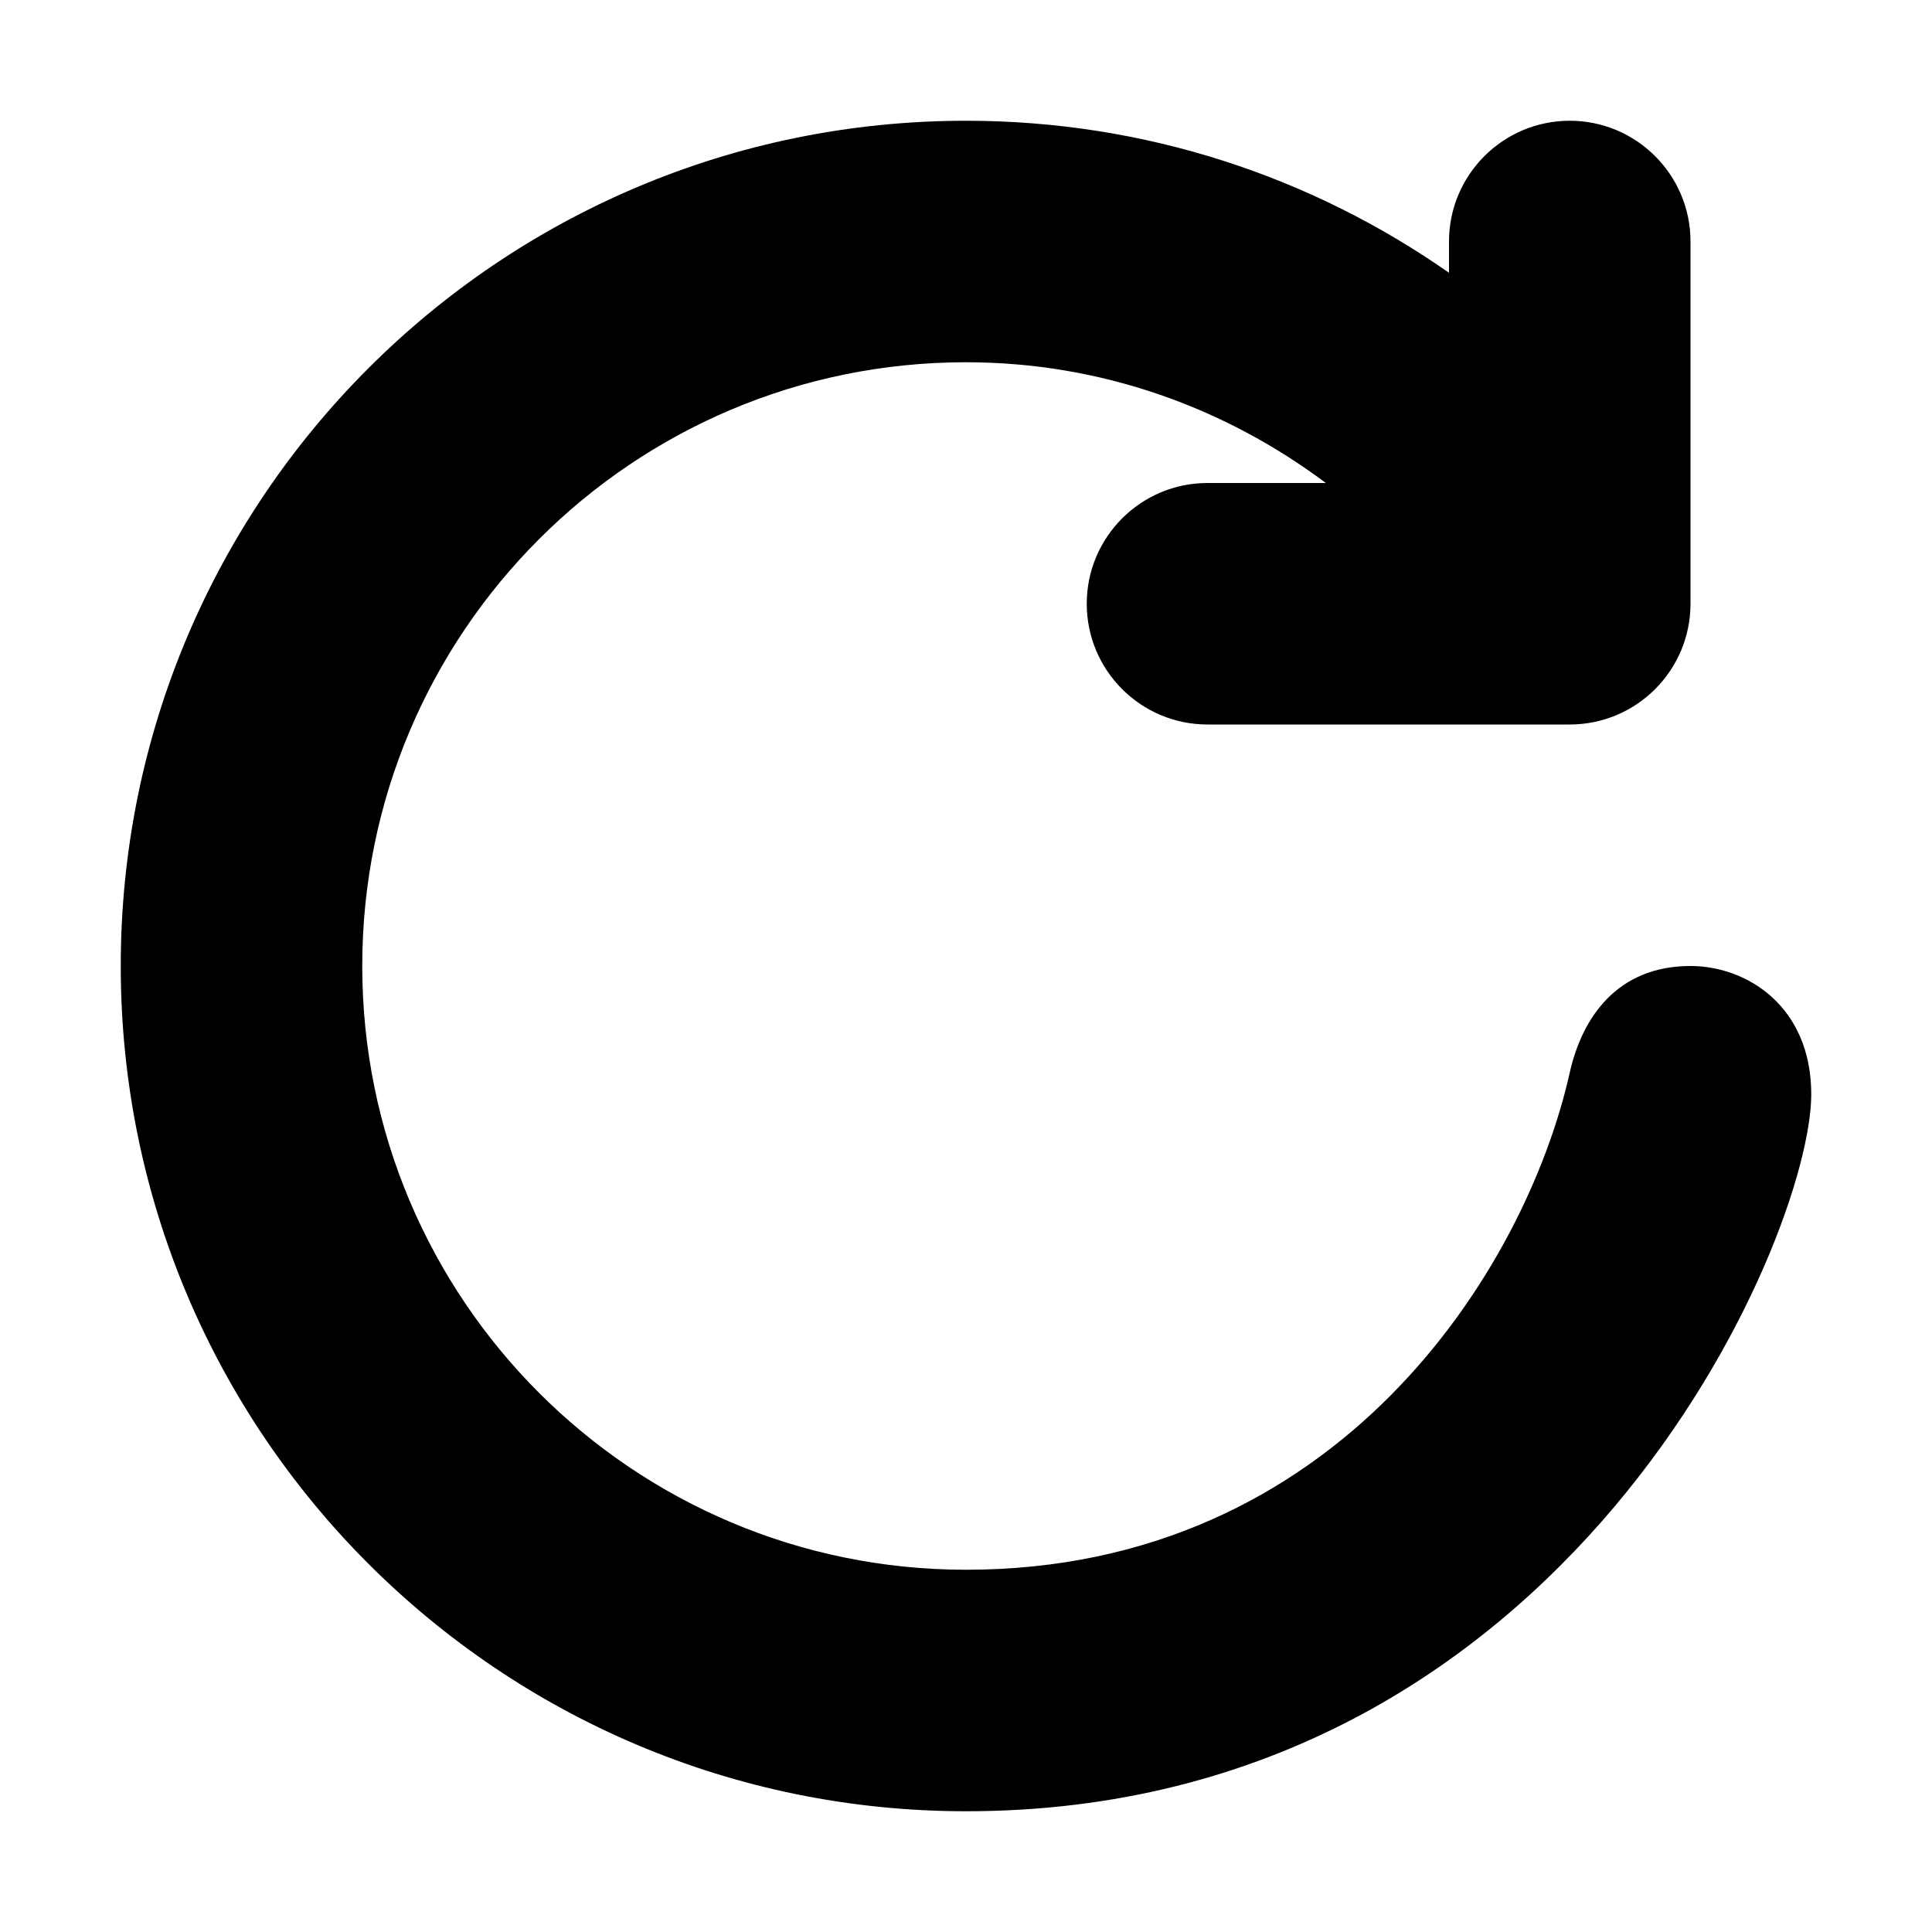
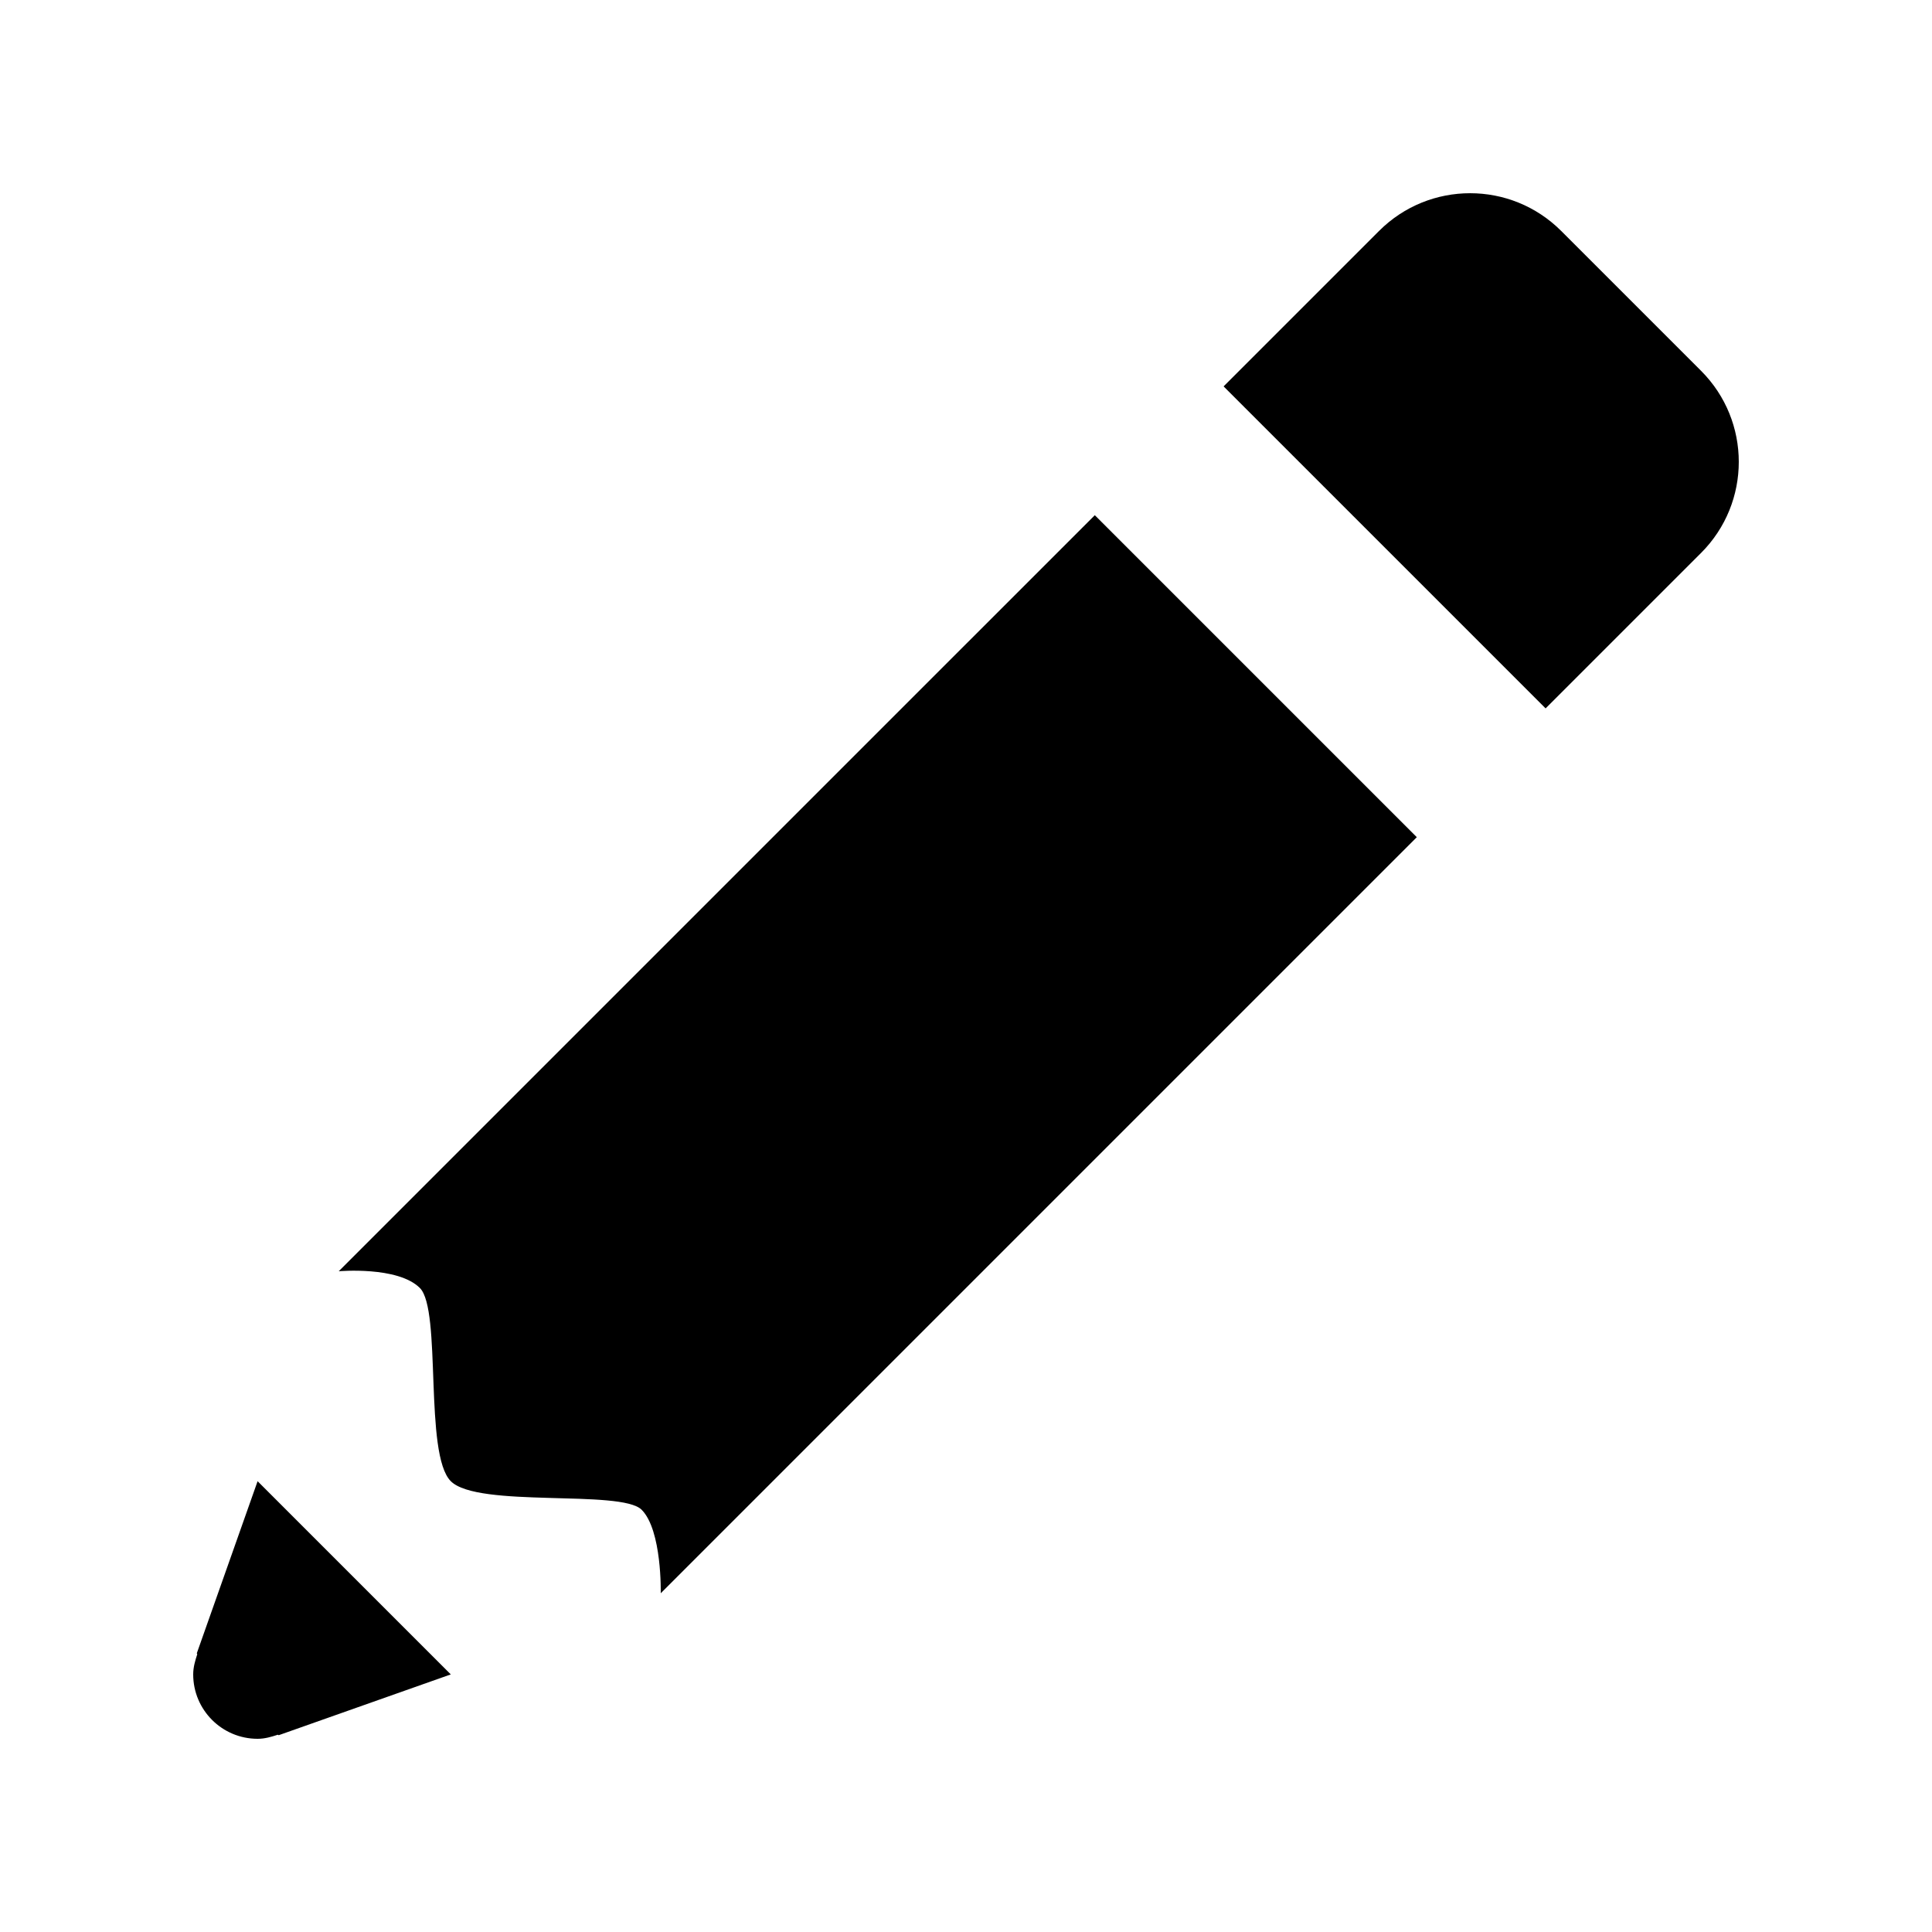
- <svg xmlns="http://www.w3.org/2000/svg" height="32px" id="Layer_1" style="enable-background:new 0 0 32 32;" version="1.1" viewBox="0 0 32 32" width="32px" xml:space="preserve">
-   <path d="M28,16c-1.219,0-1.797,0.859-2,1.766C25.269,21.03,22.167,26,16,26c-5.523,0-10-4.478-10-10S10.477,6,16,6  c2.24,0,4.295,0.753,5.96,2H20c-1.104,0-2,0.896-2,2s0.896,2,2,2h6c1.104,0,2-0.896,2-2V4c0-1.104-0.896-2-2-2s-2,0.896-2,2v0.518  C21.733,2.932,18.977,2,16,2C8.268,2,2,8.268,2,16s6.268,14,14,14c9.979,0,14-9.5,14-11.875C30,16.672,28.938,16,28,16z" />
+ <svg xmlns="http://www.w3.org/2000/svg" viewBox="0 0 30 30" width="30px" height="30px">
+   <path d="M24,11l2.414-2.414c0.781-0.781,0.781-2.047,0-2.828l-2.172-2.172c-0.781-0.781-2.047-0.781-2.828,0L19,6L24,11z M17,8 L5.26,19.74c0,0,0.918-0.082,1.26,0.26c0.342,0.342,0.06,2.58,0.48,3s2.644,0.124,2.963,0.443c0.319,0.319,0.297,1.297,0.297,1.297 L22,13L17,8z M4.328,26.944l-0.015-0.007C4.213,26.97,4.111,27,4,27c-0.552,0-1-0.448-1-1c0-0.111,0.03-0.213,0.063-0.313 l-0.007-0.015L4,23l1.5,1.5L7,26L4.328,26.944z" />
</svg>
